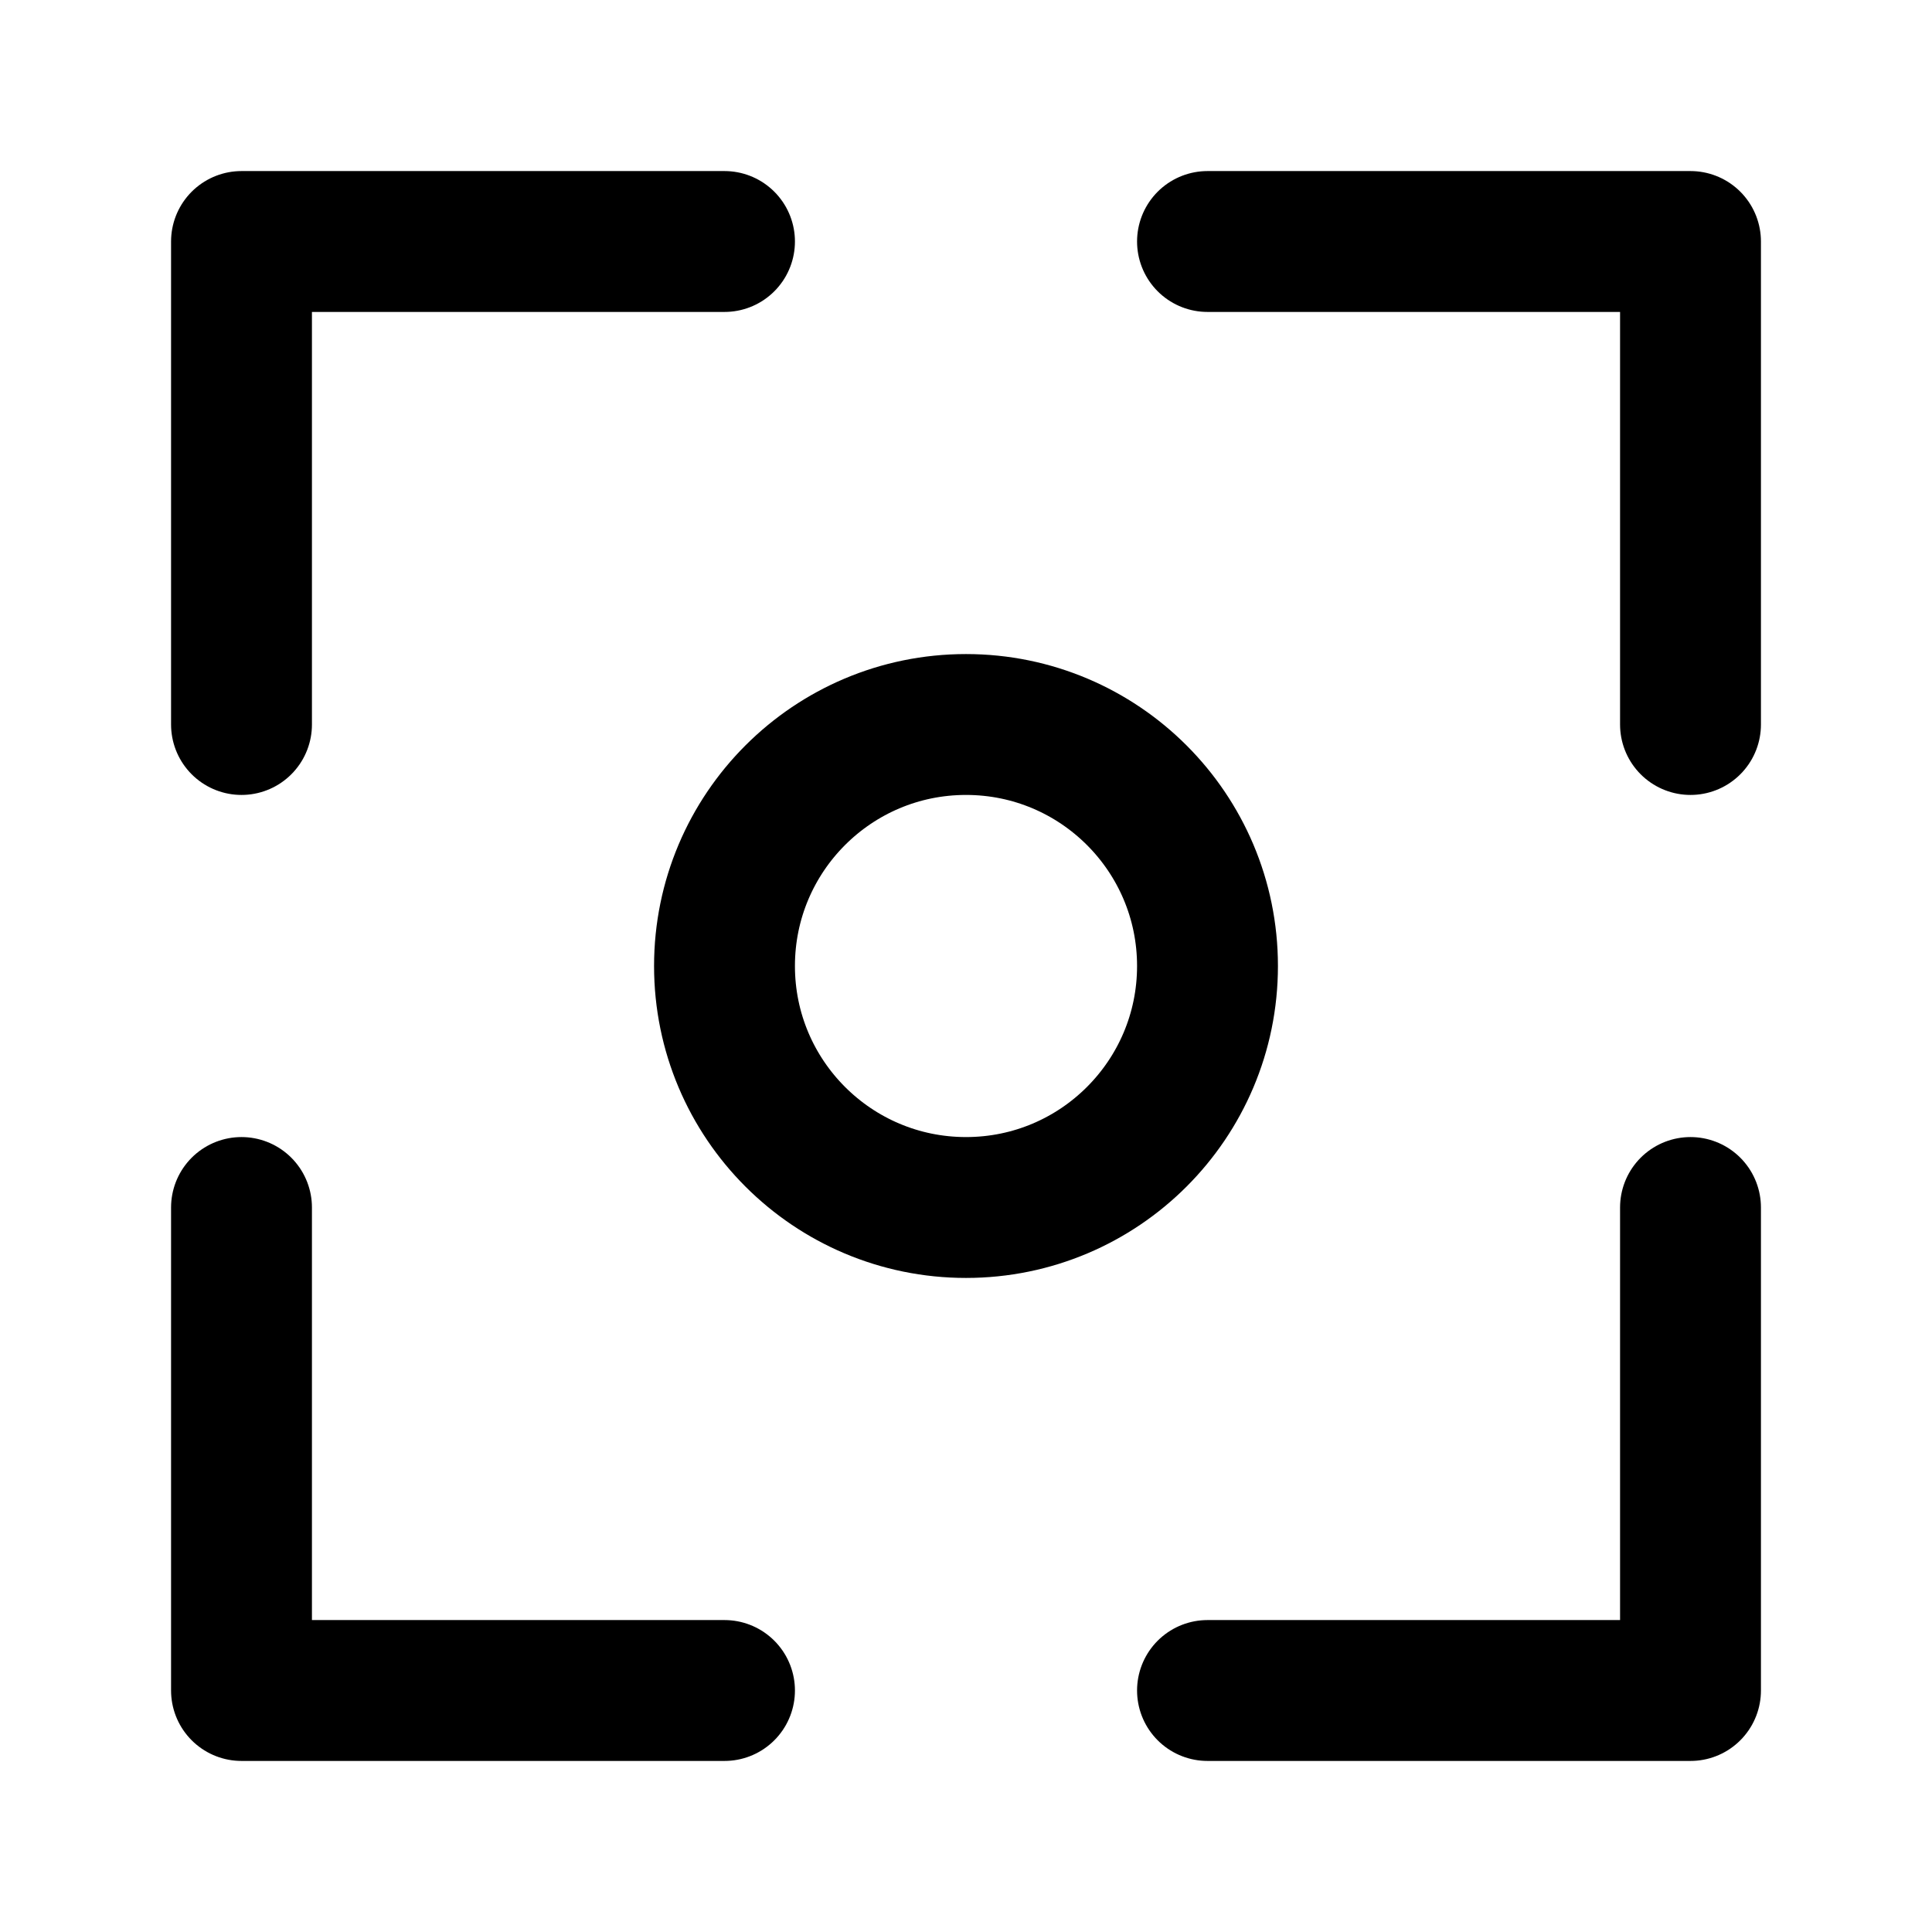
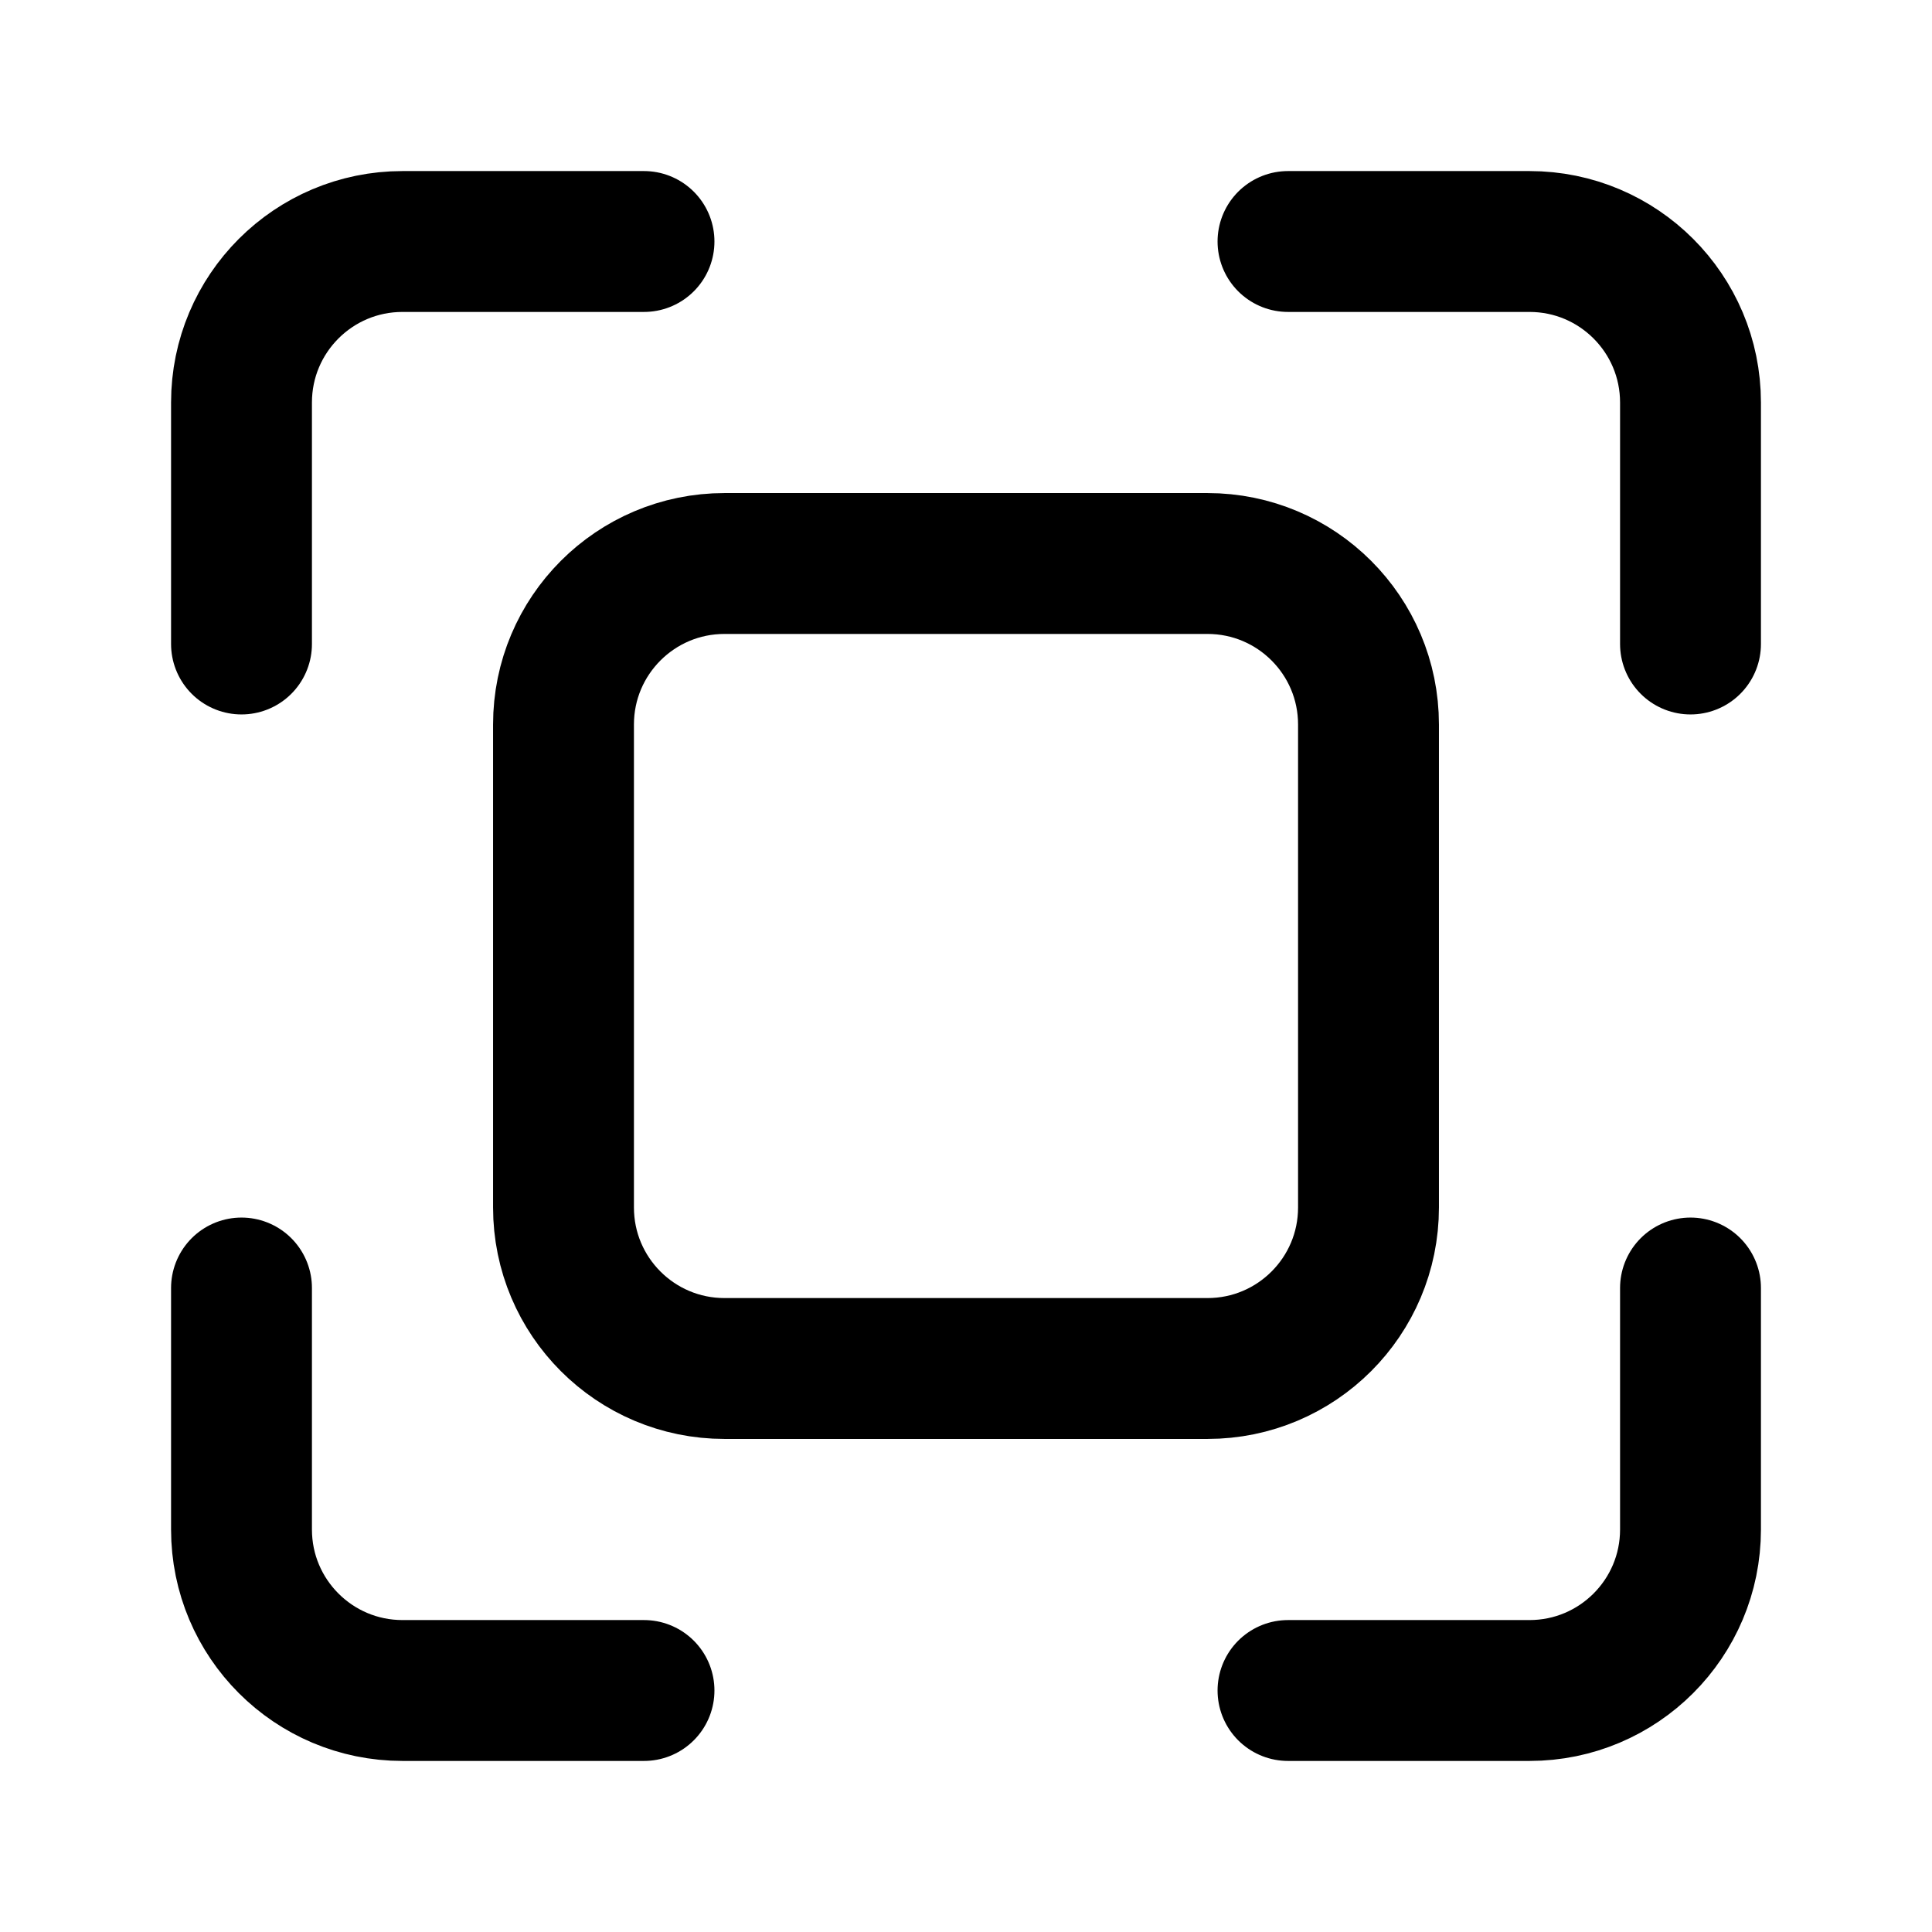
<svg xmlns="http://www.w3.org/2000/svg" viewBox="0 0 24 24" width="24" height="24" role="img" aria-label="Isolate">
  <g fill="none" stroke="currentColor" stroke-width="1.75" stroke-linecap="round" stroke-linejoin="round">
-     <path d="M3 9V3h6m6 0h6v6m0 6v6h-6m-6 0H3v-6" />
+     <rect x="7" y="7" width="10" height="10" rx="2" />
  </g>
  <g fill="none" stroke="currentColor" stroke-width="1.75" stroke-linecap="round" stroke-linejoin="round">
-     <circle cx="12" cy="12" r="3" />
+     <path d="M3 8V5a2 2 0 0 1 2-2h3M16 3h3a2 2 0 0 1 2 2v3M21 16v3a2 2 0 0 1-2 2h-3M8 21H5a2 2 0 0 1-2-2v-3" />
  </g>
</svg>
